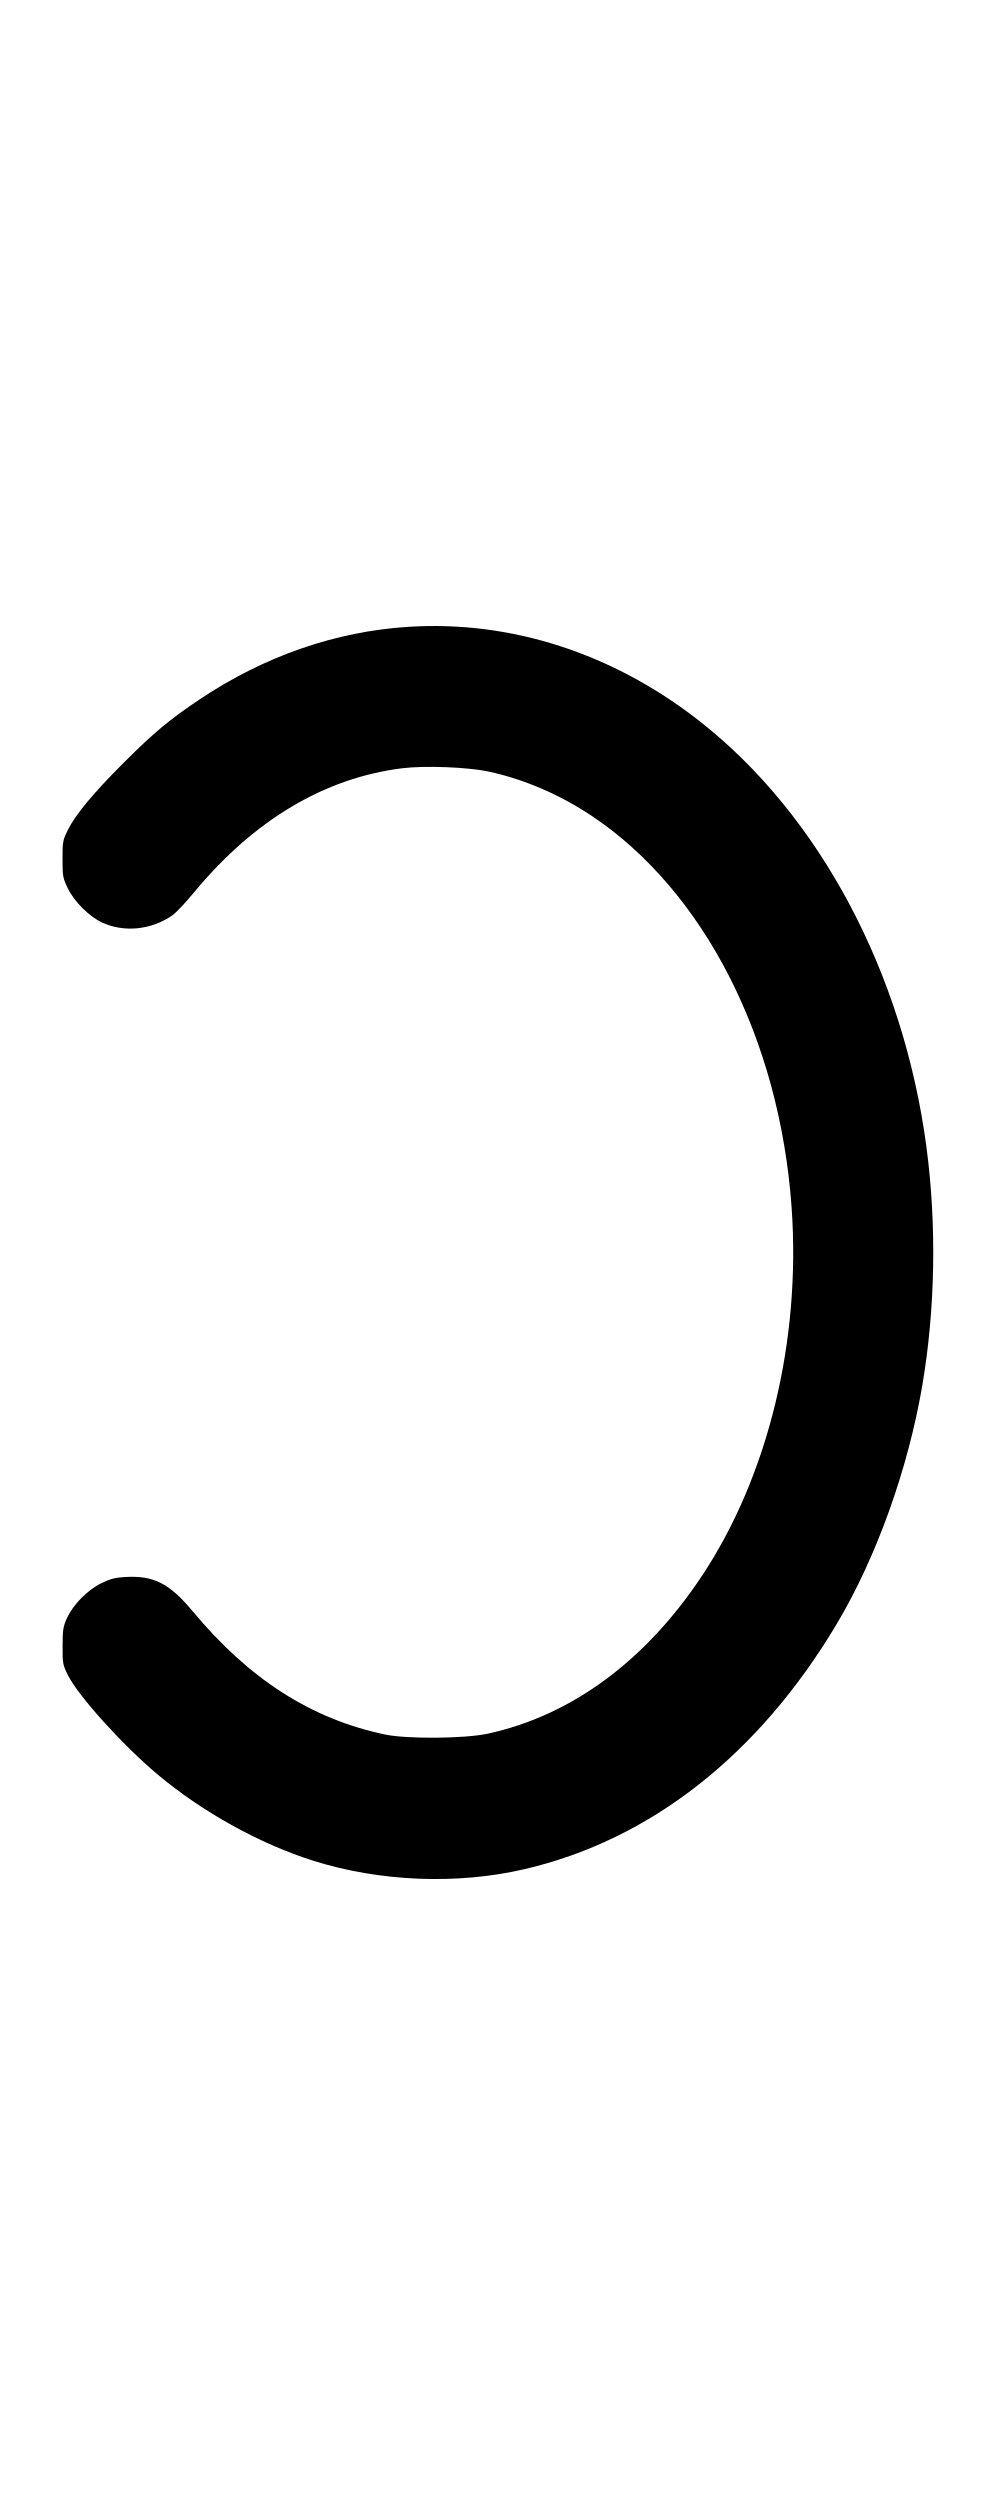
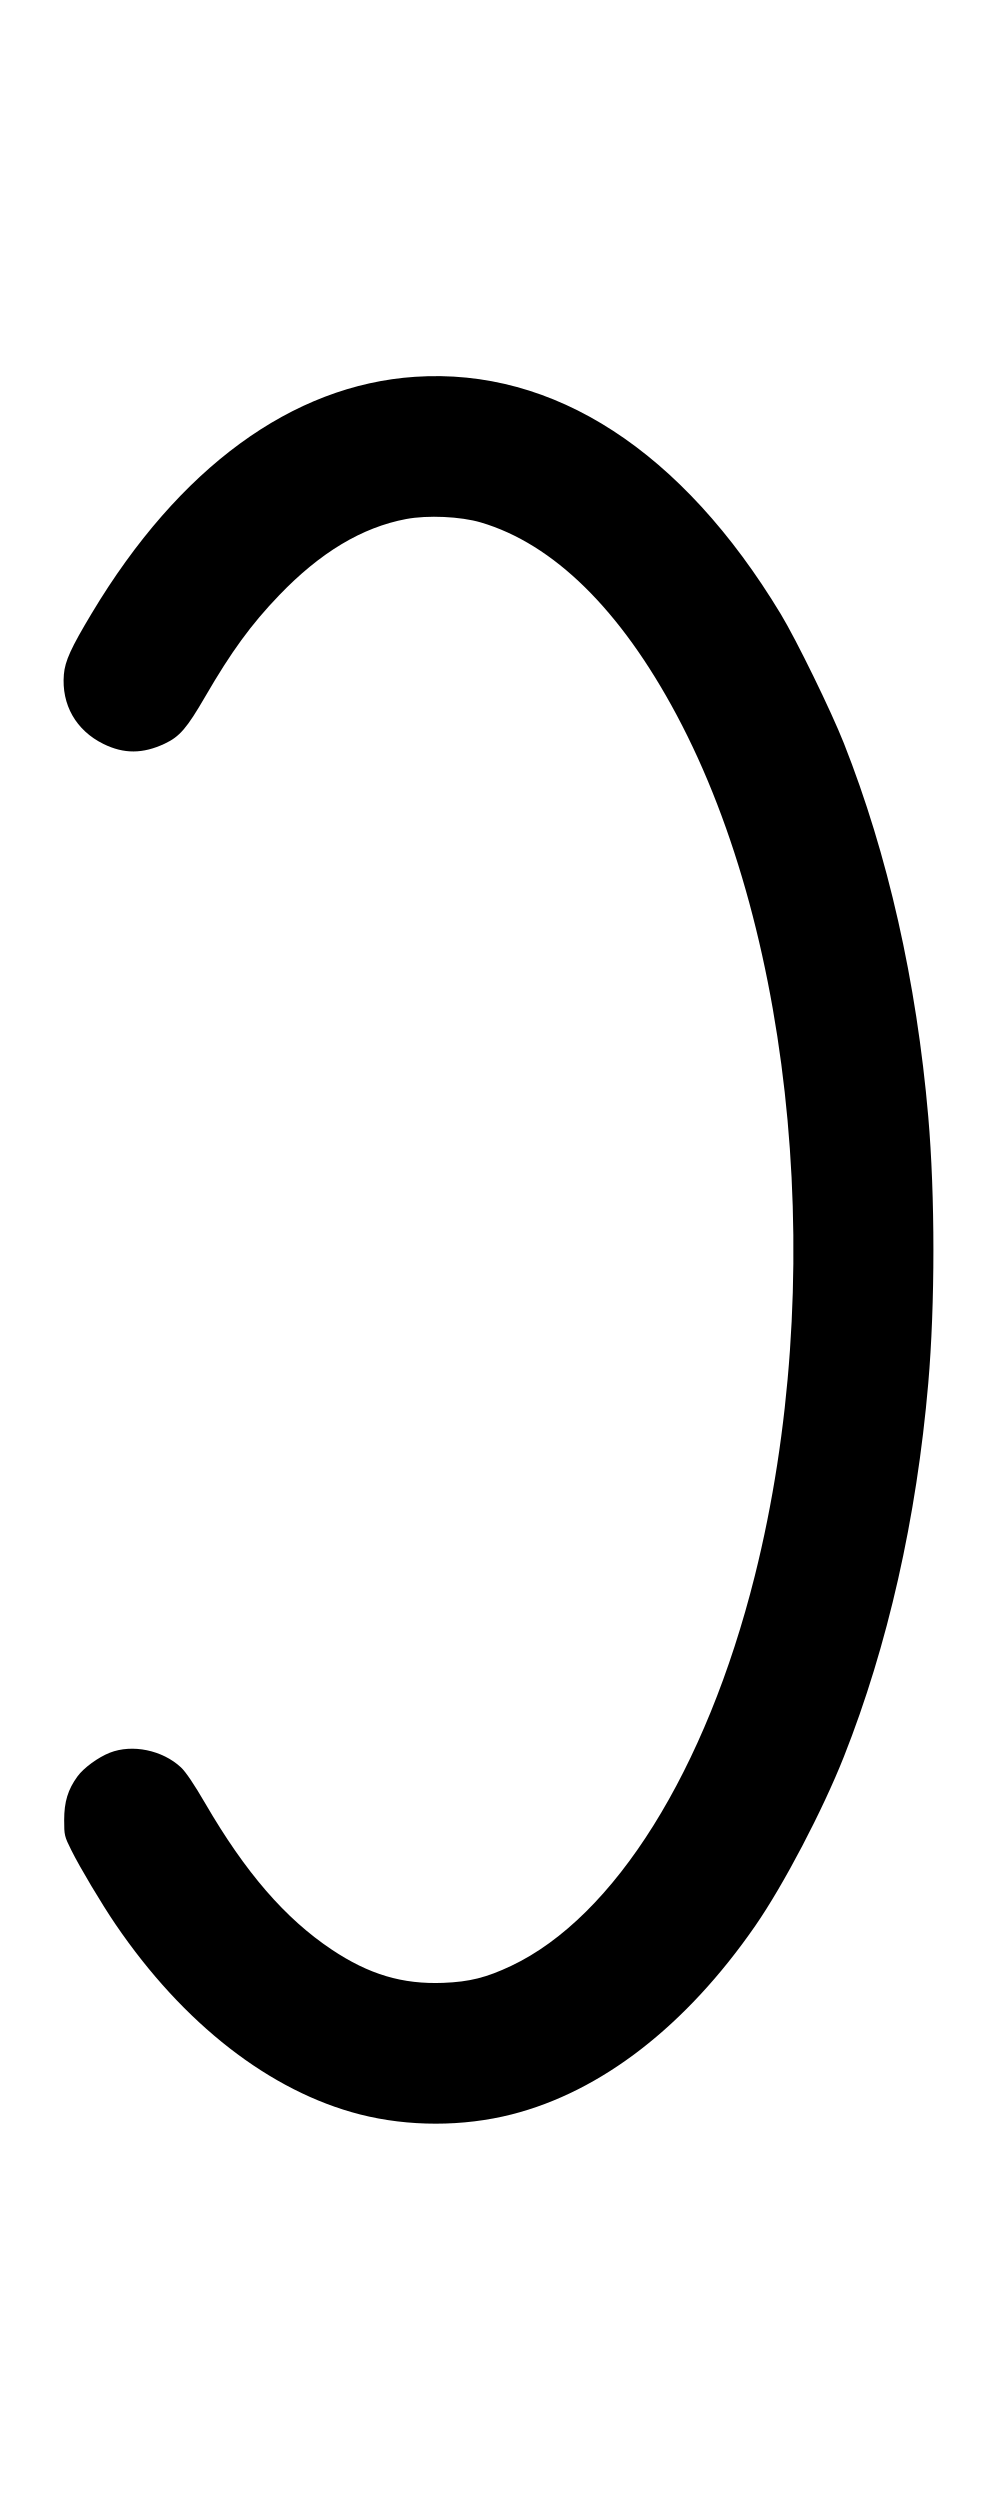
<svg xmlns="http://www.w3.org/2000/svg" width="400" height="1000" viewBox="0 0 400 1000" version="1.1" id="svg5">
-   <path d="M163.400 250.725 C 134.256 252.564,105.711 262.465,80.000 279.655 C 67.861 287.770,61.628 292.961,49.614 304.960 C 37.330 317.229,30.213 325.788,27.141 331.988 C 25.119 336.069,25.000 336.720,25.008 343.655 C 25.016 350.553,25.146 351.266,27.148 355.373 C 29.752 360.714,35.766 366.689,40.904 369.042 C 49.719 373.078,60.490 371.972,68.893 366.170 C 70.301 365.198,74.193 361.087,77.544 357.035 C 101.523 328.029,129.781 311.170,160.904 307.301 C 169.941 306.178,187.045 306.835,195.439 308.627 C 209.475 311.625,223.984 317.860,236.710 326.362 C 281.588 356.347,311.810 415.498,316.632 482.792 C 320.452 536.107,307.293 590.339,280.857 630.234 C 258.245 664.357,228.652 686.179,195.098 693.473 C 185.903 695.472,162.793 695.659,154.000 693.806 C 124.543 687.597,99.742 671.725,77.215 644.667 C 67.764 633.314,61.529 630.137,50.013 630.803 C 46.051 631.033,44.033 631.562,40.518 633.292 C 35.011 636.003,29.310 641.776,26.836 647.146 C 25.264 650.561,25.058 651.837,25.031 658.345 C 25.002 665.303,25.113 665.918,27.141 670.012 C 31.270 678.344,49.069 698.075,63.000 709.760 C 80.928 724.799,103.955 737.559,125.333 744.300 C 151.918 752.683,182.791 753.927,209.667 747.698 C 260.169 735.993,303.579 701.893,334.801 649.402 C 350.637 622.780,363.321 587.316,368.977 553.846 C 374.118 523.427,374.690 490.005,370.601 459.000 C 361.380 389.070,327.748 325.947,279.667 288.327 C 245.132 261.306,204.413 248.137,163.400 250.725 " stroke="none" fill-rule="evenodd" fill="black" />
+   <path d="M166.000 150.723 C 116.860 154.007,71.655 187.061,36.748 245.235 C 28.374 259.190,26.001 264.391,25.549 269.785 C 24.536 281.874,30.393 292.166,41.365 297.577 C 49.557 301.617,57.136 301.584,65.879 297.469 C 71.863 294.653,74.730 291.324,82.071 278.667 C 92.536 260.624,100.440 249.788,111.667 238.096 C 128.120 220.959,144.801 210.949,162.459 207.616 C 171.073 205.990,184.246 206.591,192.333 208.978 C 221.421 217.564,248.170 243.868,270.661 286.000 C 318.283 375.211,330.926 514.461,301.924 630.333 C 282.456 708.112,245.790 766.807,204.459 786.354 C 194.519 791.055,187.802 792.736,177.333 793.143 C 160.960 793.779,147.585 789.790,132.667 779.821 C 114.069 767.394,98.182 749.024,82.086 721.333 C 77.657 713.713,74.285 708.719,72.365 706.933 C 64.944 700.034,52.913 697.558,43.933 701.082 C 39.271 702.912,33.483 707.147,31.006 710.540 C 27.169 715.797,25.667 720.711,25.667 728.000 C 25.667 734.126,25.760 734.522,28.537 740.099 C 32.003 747.063,40.584 761.454,46.168 769.667 C 73.270 809.530,108.035 836.575,144.000 845.774 C 163.295 850.709,185.259 850.706,204.667 845.766 C 240.524 836.639,274.346 810.450,302.132 770.296 C 313.452 753.938,329.062 724.136,337.556 702.667 C 355.119 658.276,366.605 607.449,371.303 553.333 C 374.048 521.718,374.048 478.282,371.303 446.667 C 366.606 392.564,355.144 341.836,337.562 297.333 C 332.447 284.387,318.635 256.102,312.333 245.667 C 272.846 180.287,221.559 147.011,166.000 150.723 " stroke="none" fill-rule="evenodd" fill="black" />
</svg>
